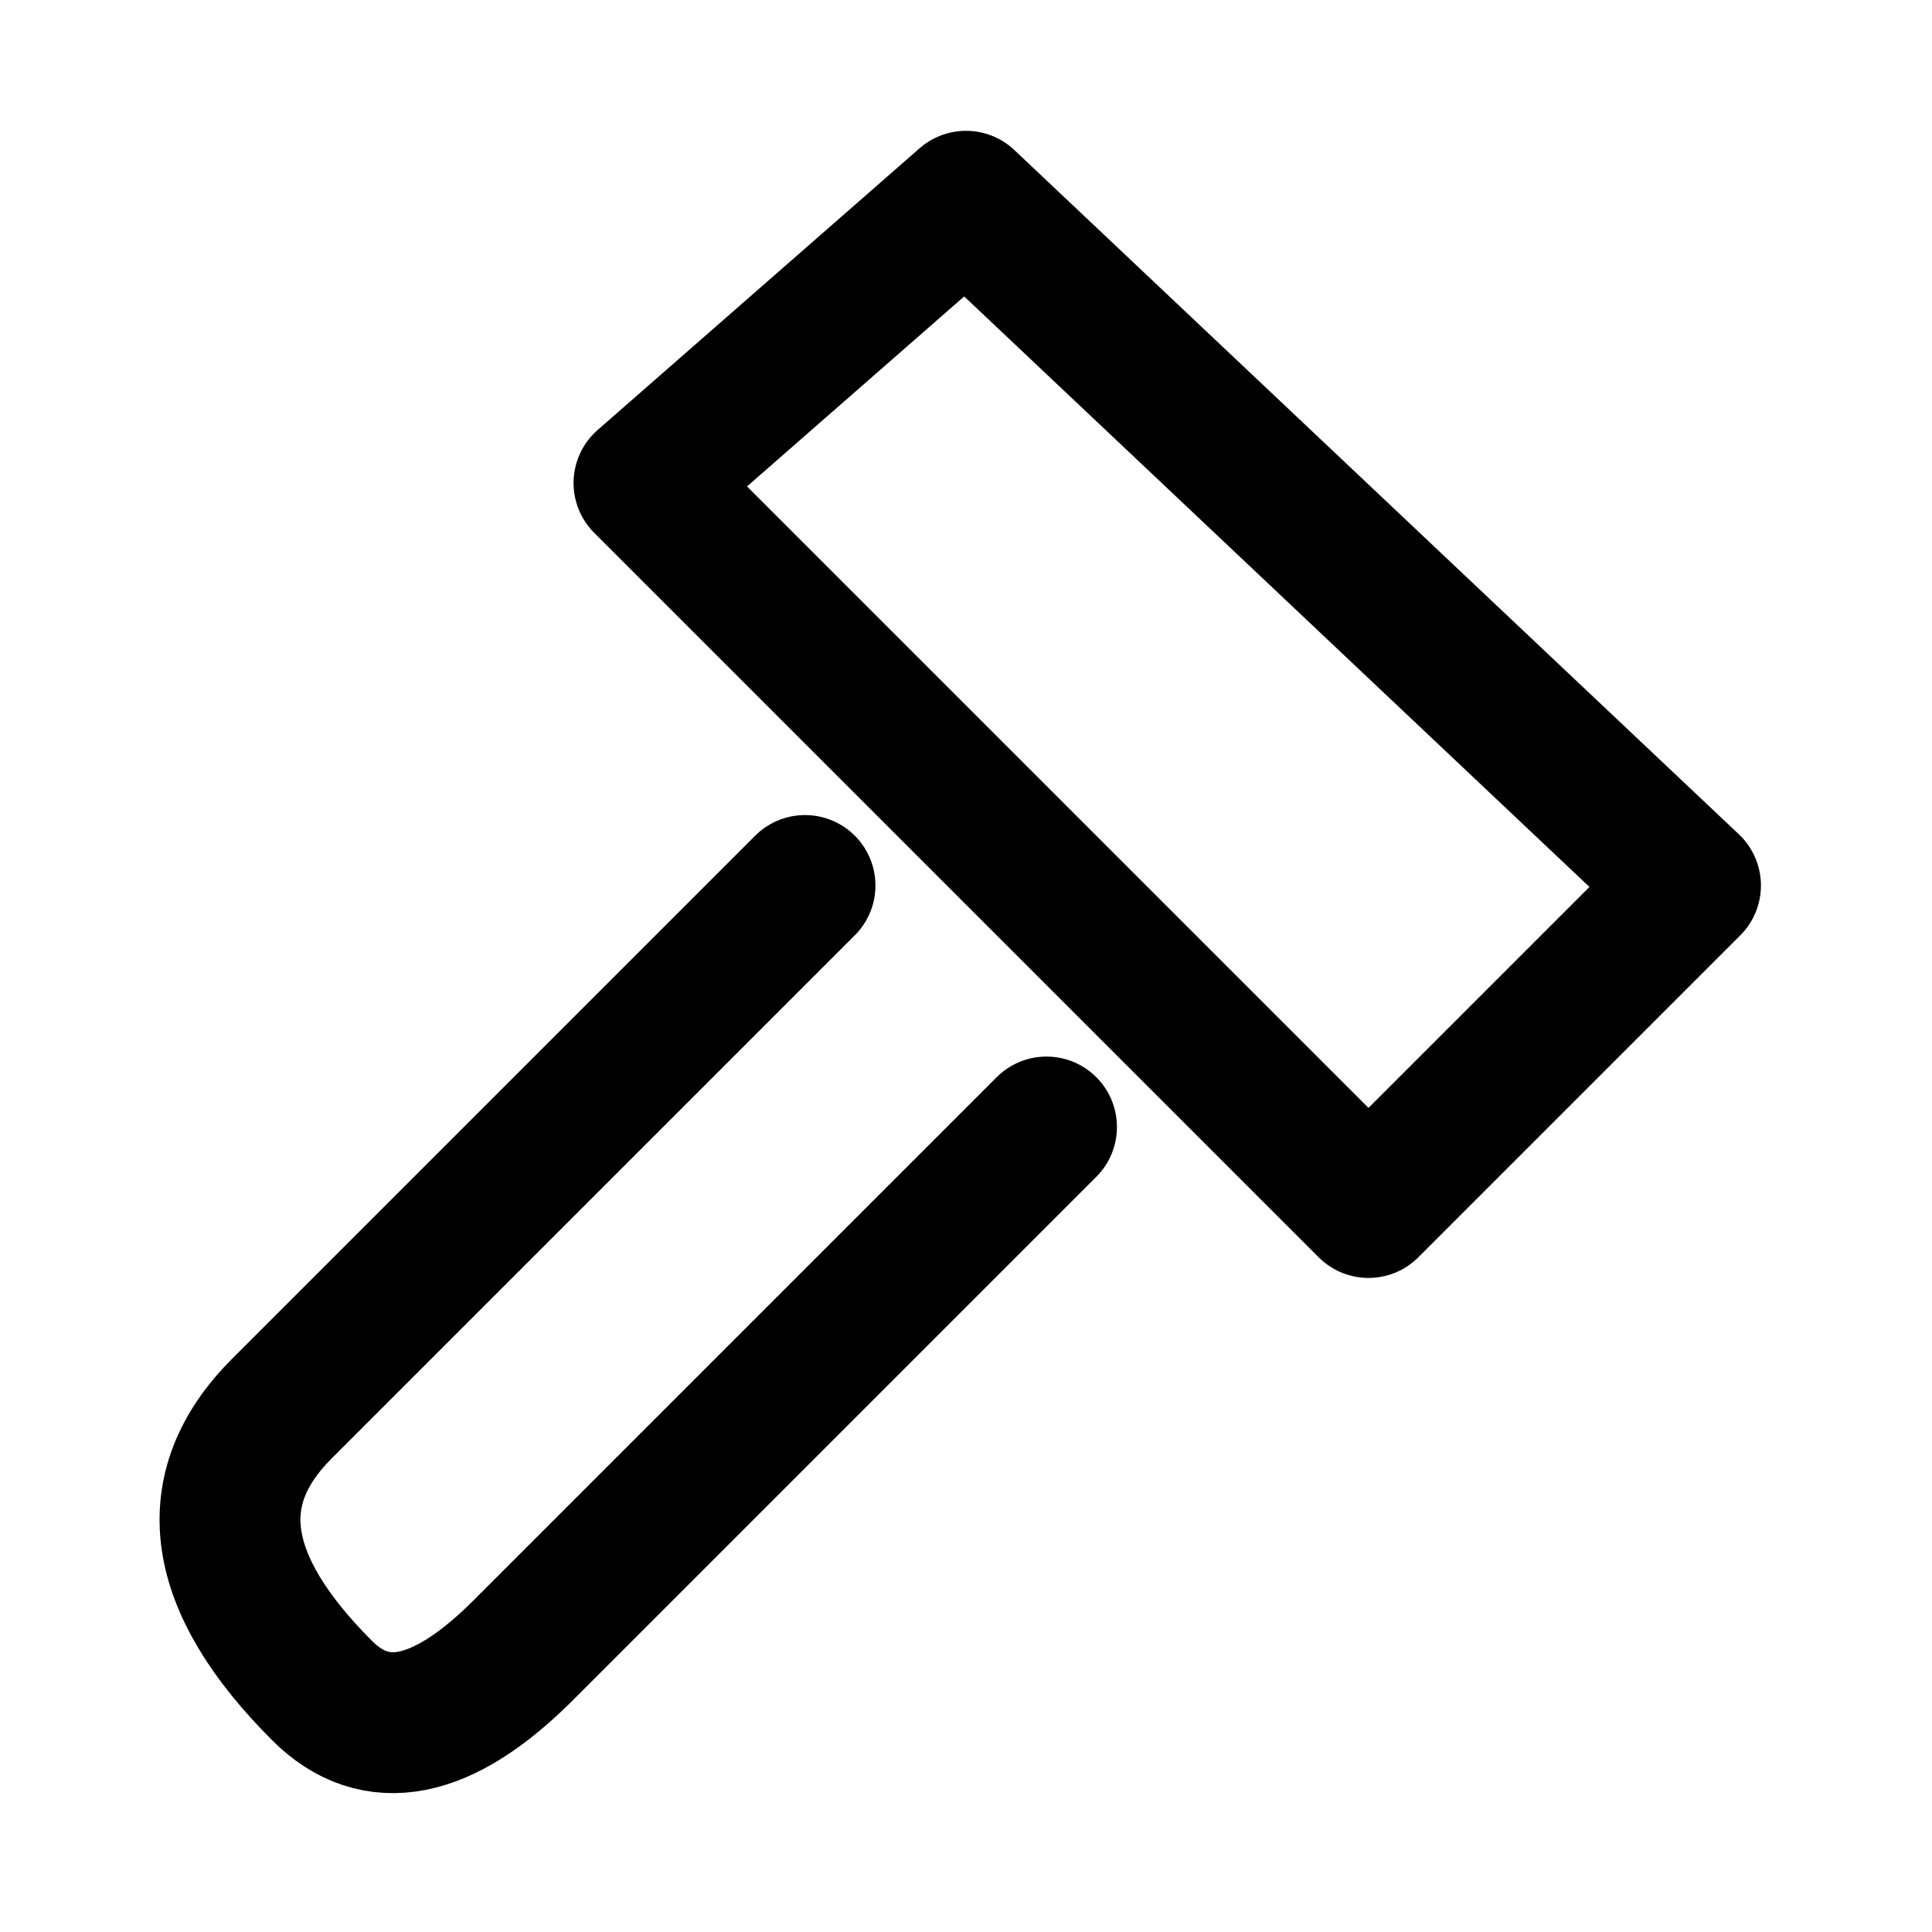
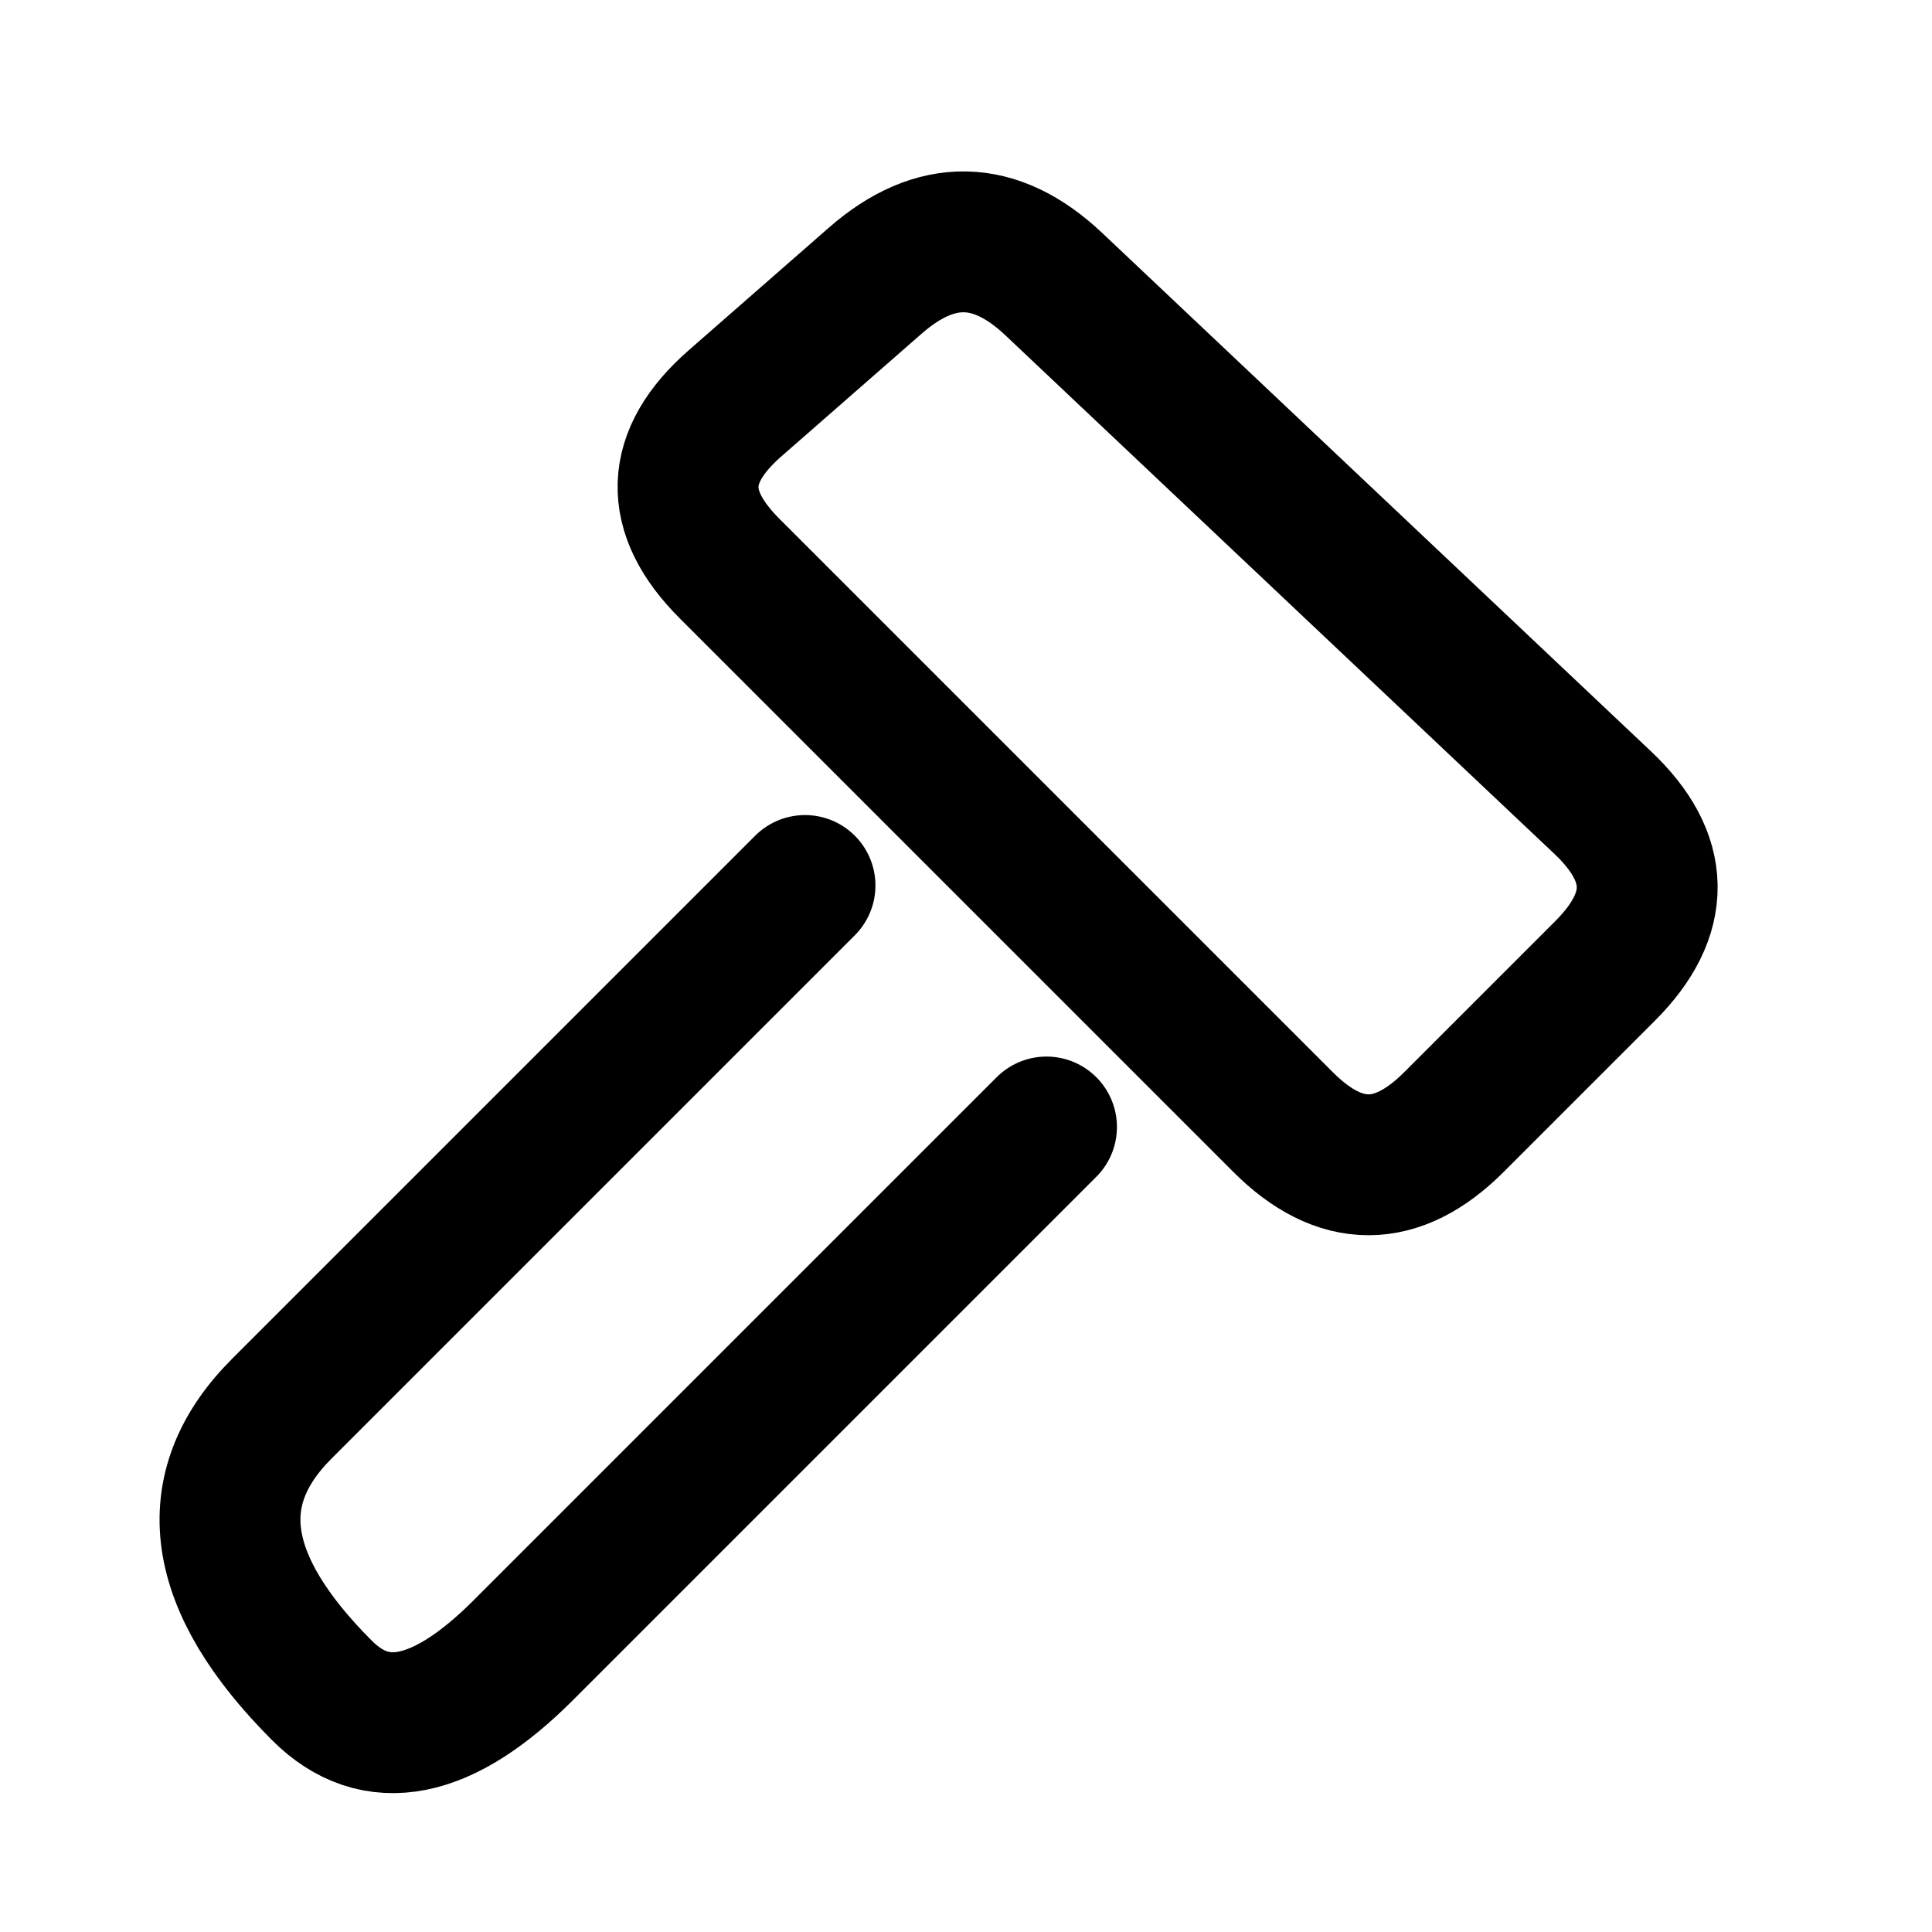
<svg xmlns="http://www.w3.org/2000/svg" viewBox="0 0 24 24" fill="none" stroke="currentColor" stroke-width="1.75" stroke-linecap="round" stroke-linejoin="round">
-   <path d="M10 11L3.5 17.5Q2 19 4 21Q5 22 6.5 20.5L13 14 M8 6L12 2.5L21 11L17 15Z" />
+   <path d="M10 11L3.5 17.5Q2 19 4 21Q5 22 6.5 20.5L13 14 M9.129 5.012L10.871 3.488Q12 2.5 13.091 3.53L19.909 9.97Q21 11 19.939 12.061L18.061 13.939Q17 15 15.939 13.939L9.061 7.061Q8 6 9.129 5.012Z" />
</svg>
